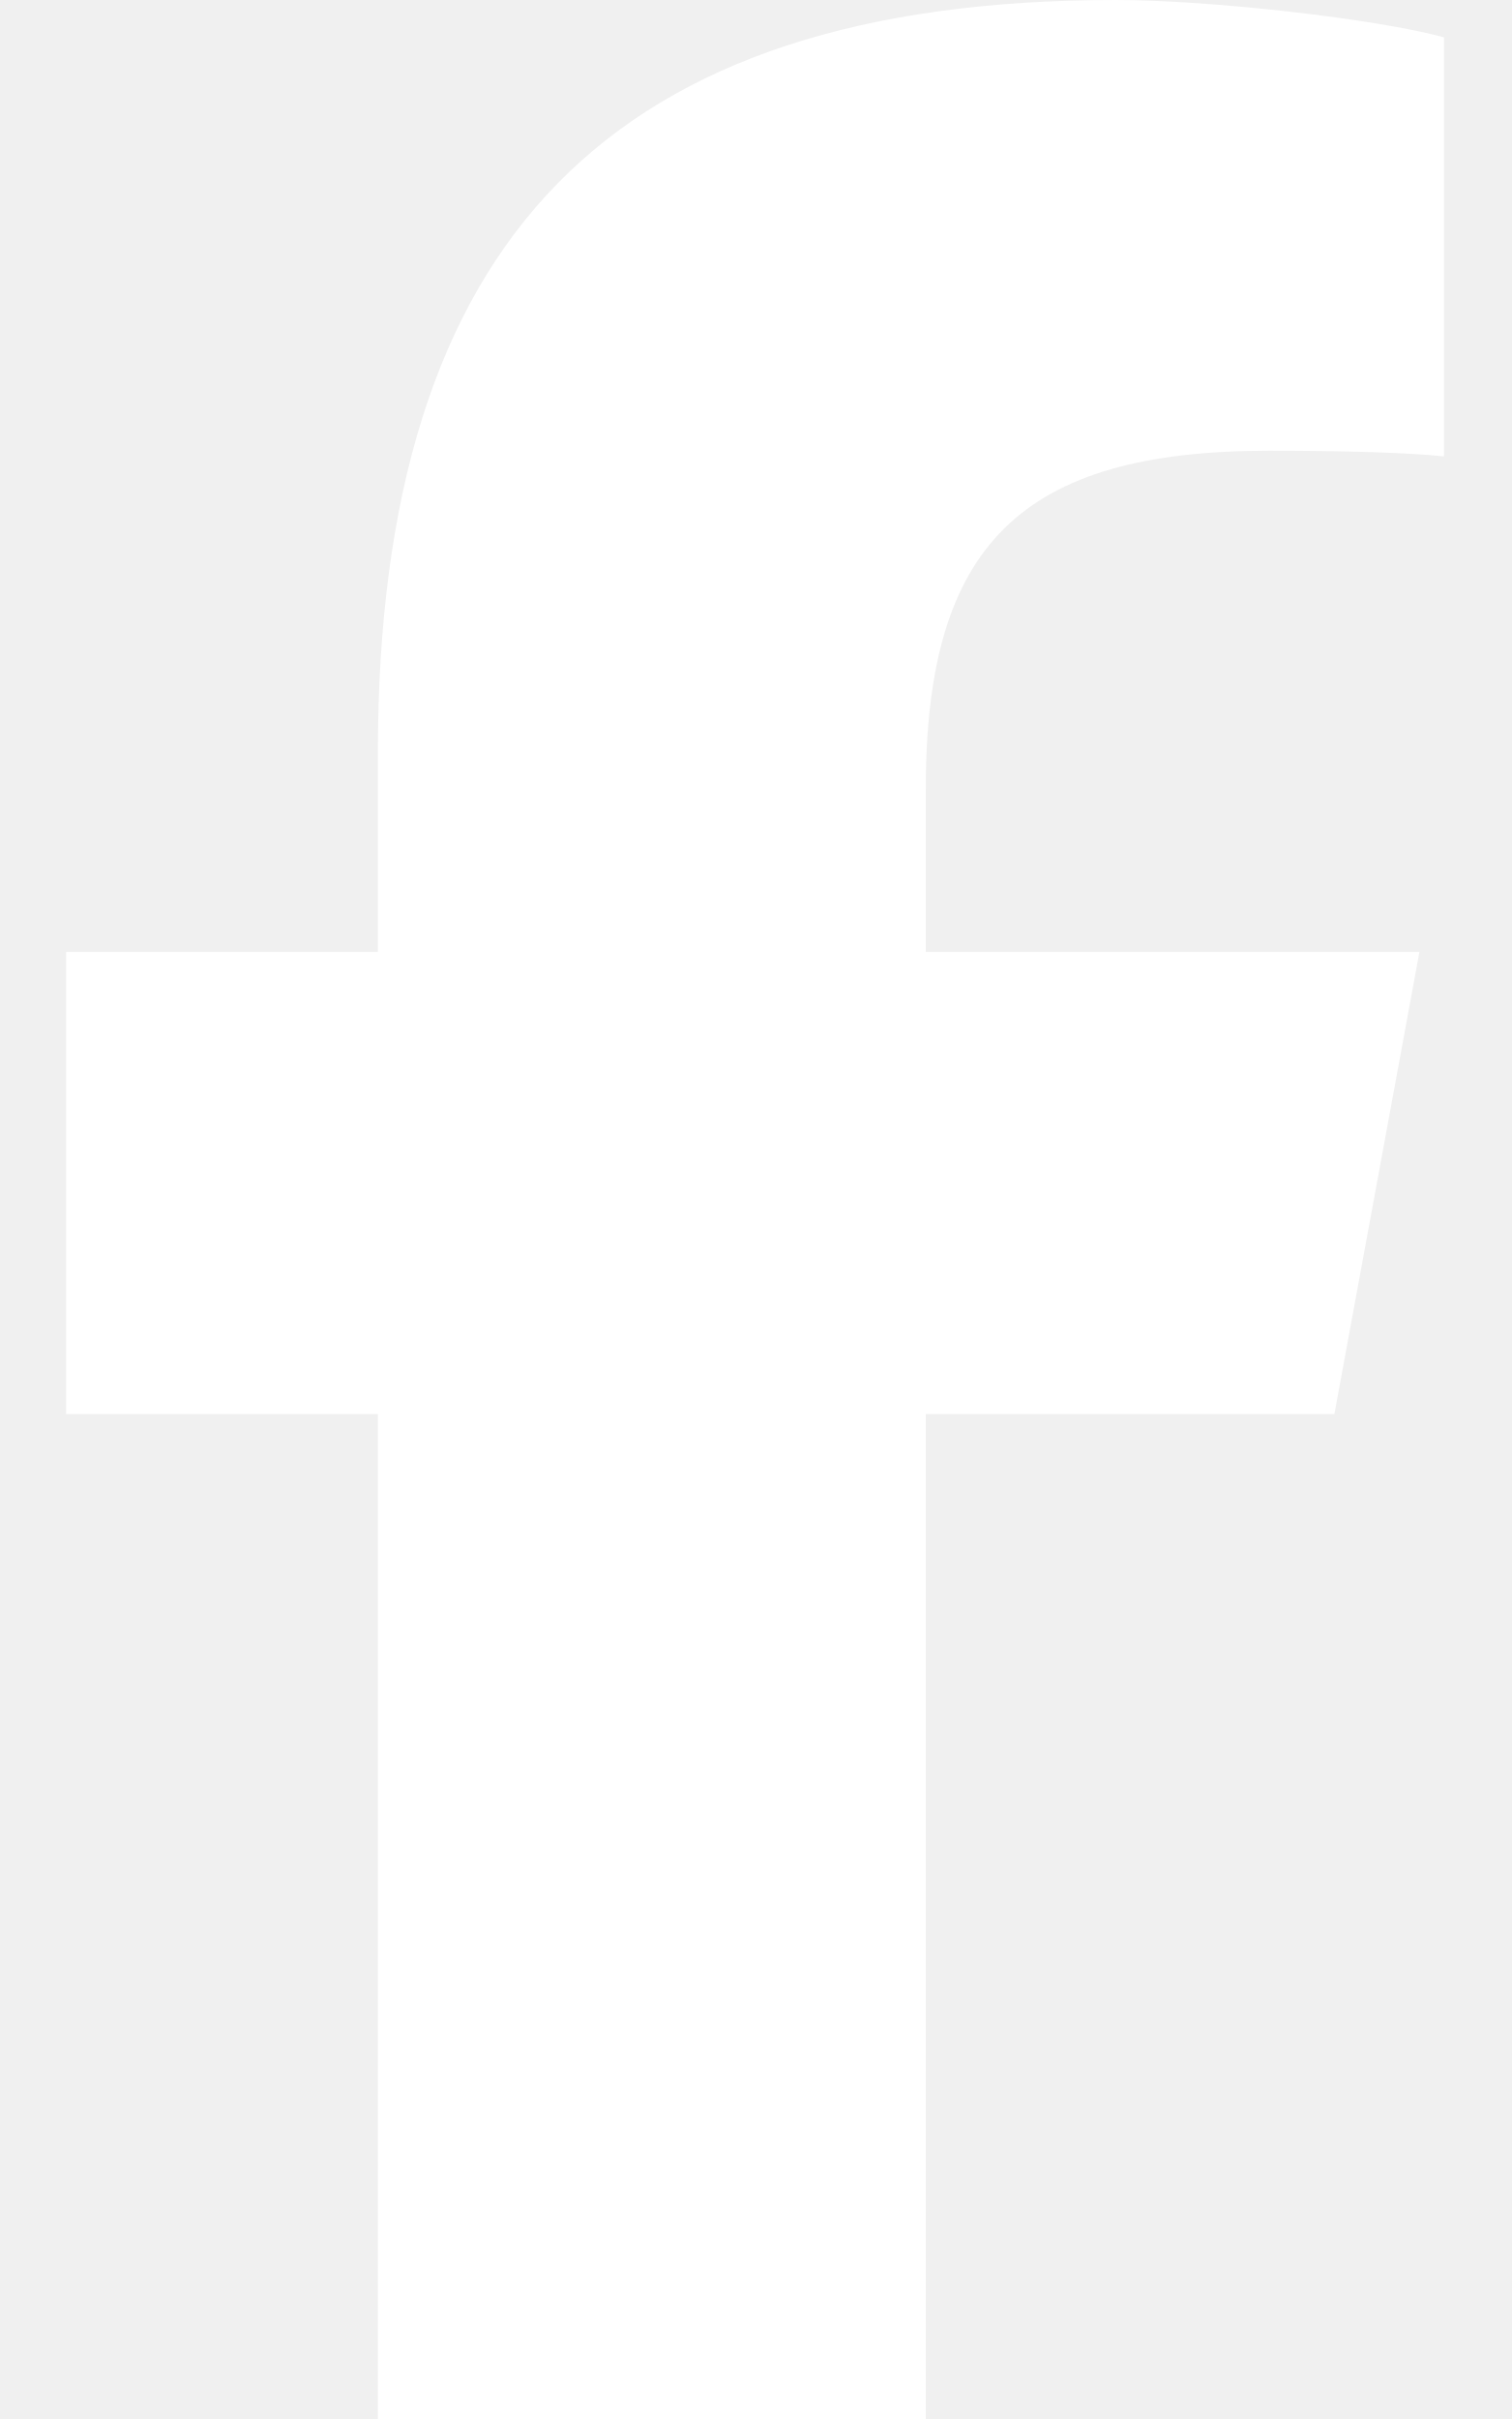
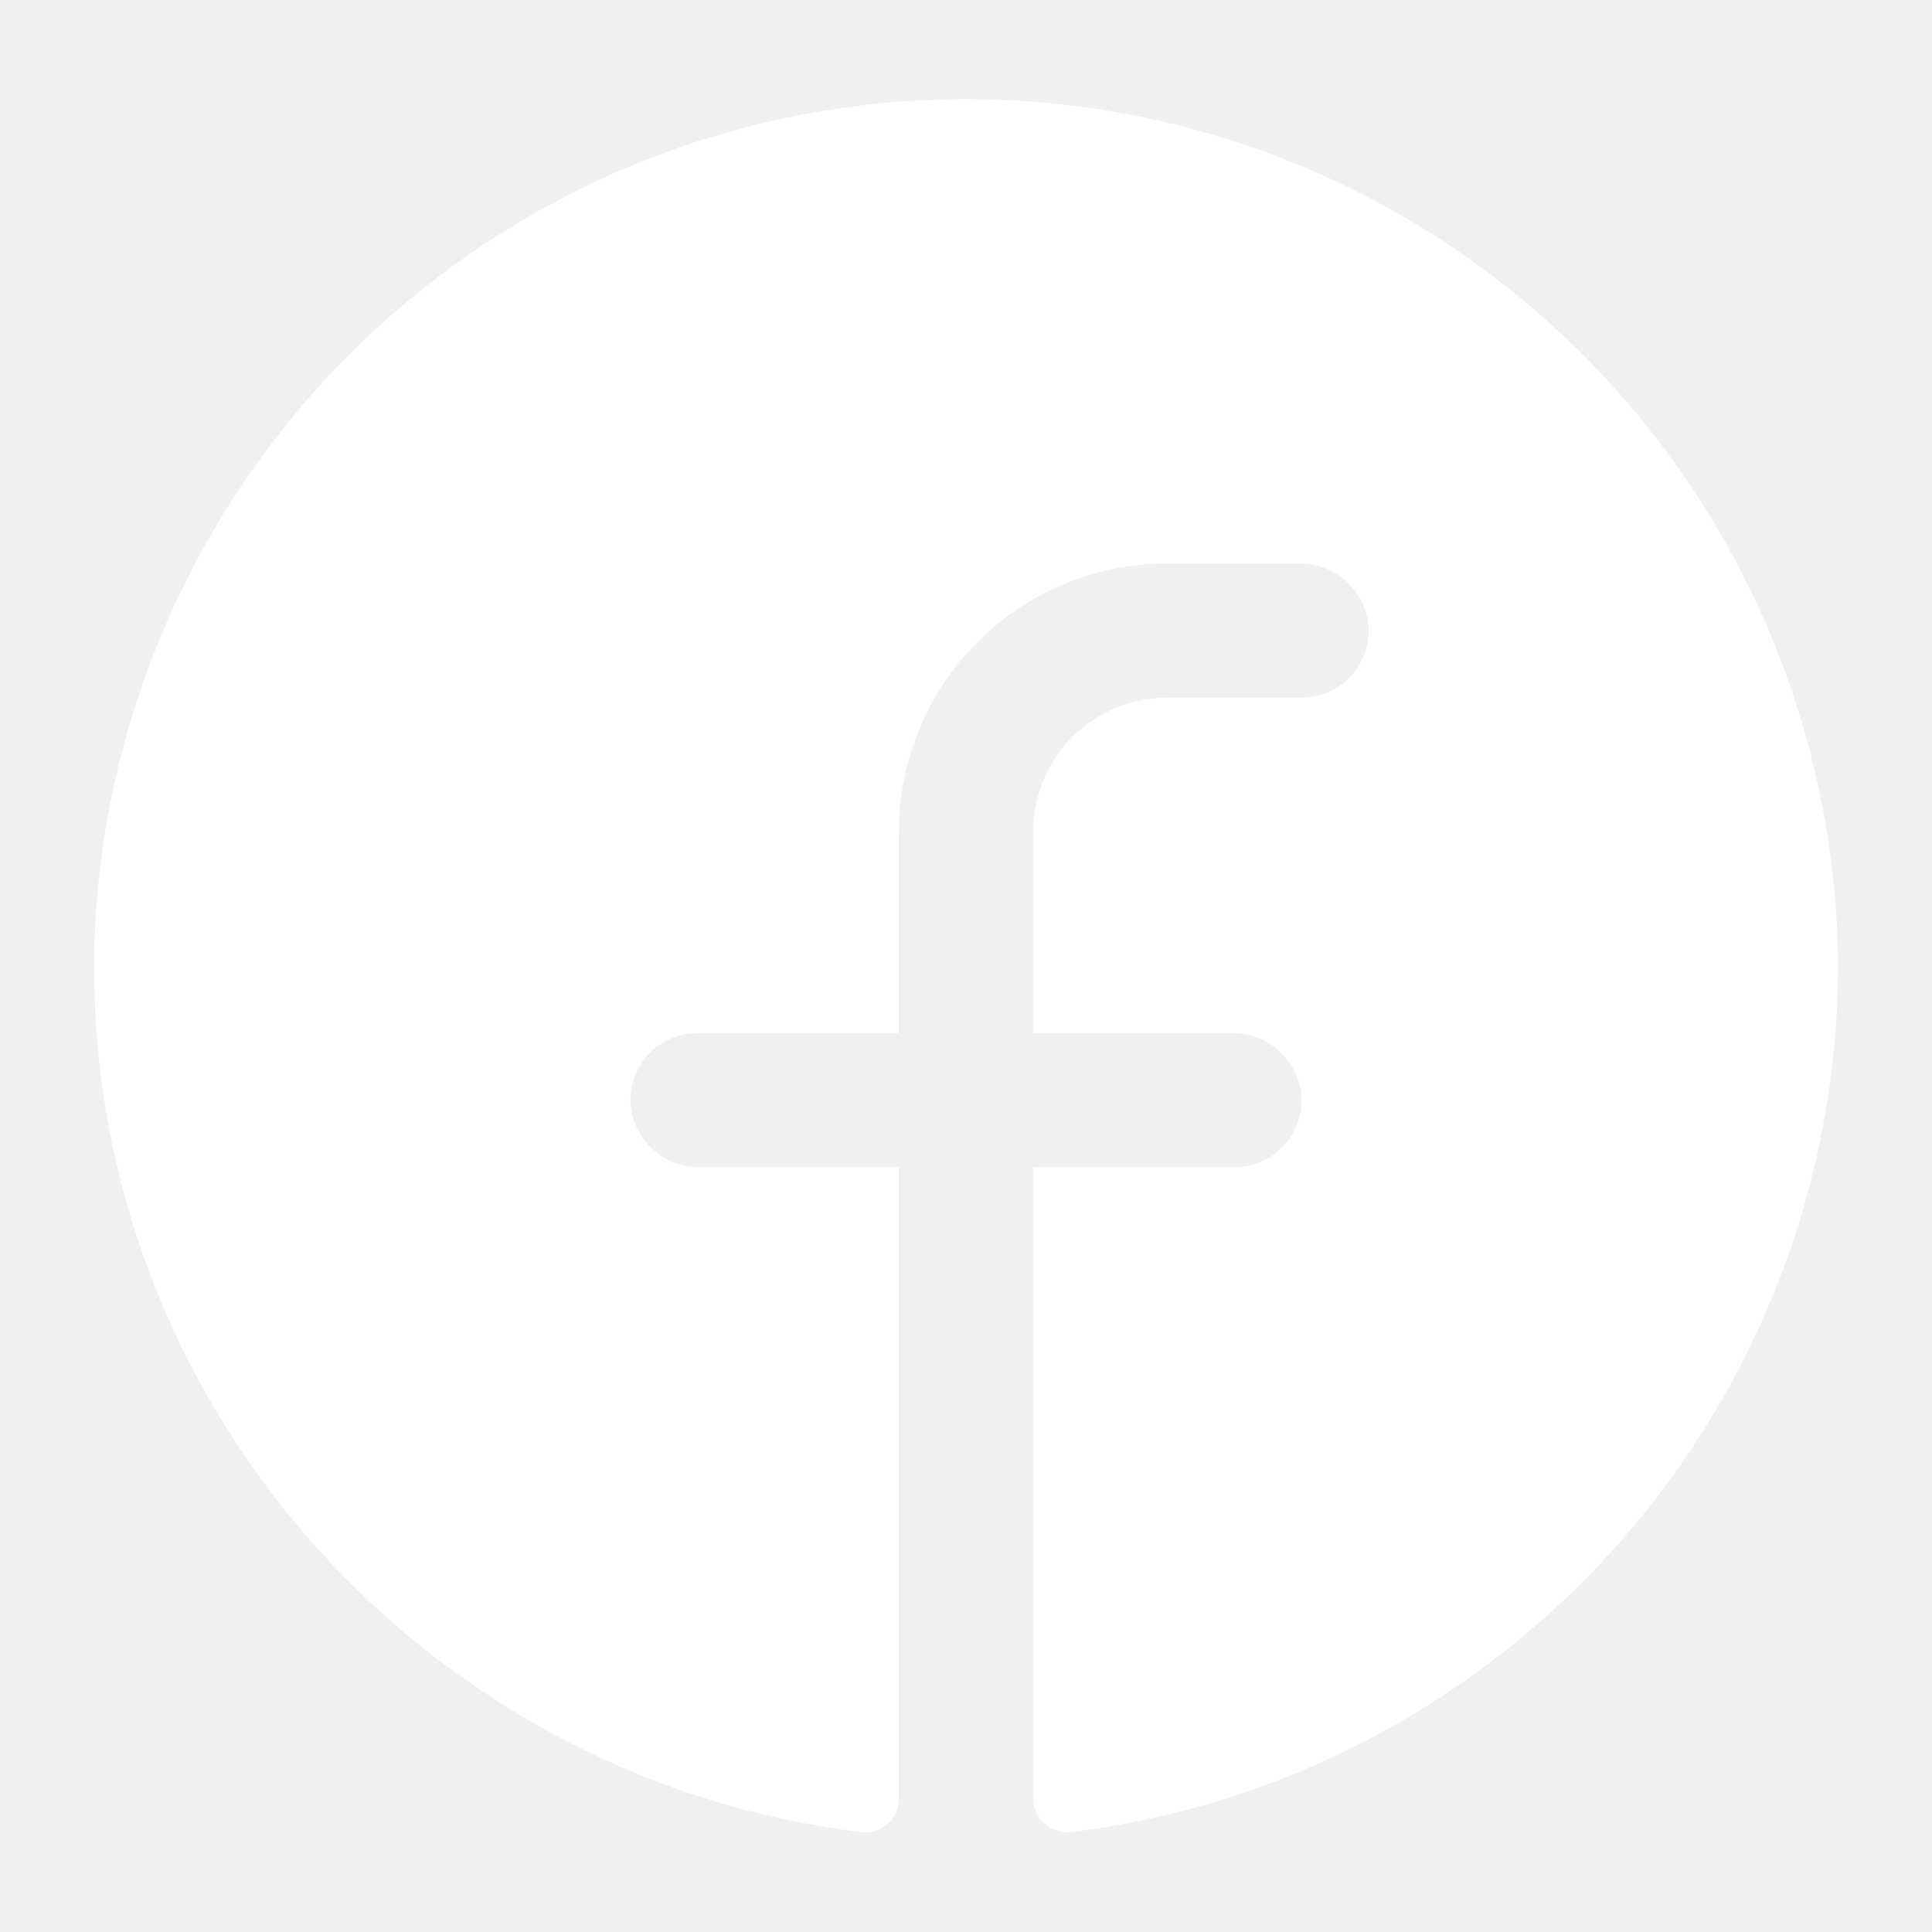
- <svg xmlns="http://www.w3.org/2000/svg" viewBox="0 0 320 512">
-   <path d="M80 299.3V512H196V299.3h86.5l18-97.8H196V166.9c0-51.7 20.3-71.5 72.7-71.5c16.3 0 29.4 .4 37 1.2V7.9C291.4 4 256.4 0 236.2 0C129.3 0 80 50.5 80 159.4v42.1H14v97.8H80z" fill="#FFFFFF" />
+ <svg xmlns="http://www.w3.org/2000/svg" width="18" height="18" viewBox="0 0 18 18" fill="none">
+   <path d="M17.125 9C17.121 10.985 16.392 12.9 15.076 14.386C13.76 15.872 11.947 16.827 9.977 17.07C9.933 17.075 9.888 17.07 9.846 17.056C9.804 17.043 9.765 17.02 9.732 16.991C9.699 16.962 9.673 16.926 9.654 16.886C9.636 16.846 9.626 16.802 9.625 16.758V10.875H11.5C11.585 10.875 11.67 10.858 11.748 10.824C11.827 10.79 11.898 10.741 11.956 10.678C12.015 10.616 12.06 10.543 12.089 10.462C12.118 10.382 12.13 10.296 12.125 10.211C12.111 10.049 12.037 9.899 11.916 9.79C11.796 9.682 11.639 9.622 11.476 9.625H9.625V7.75C9.625 7.419 9.757 7.101 9.991 6.866C10.226 6.632 10.543 6.5 10.875 6.5H12.125C12.21 6.5 12.295 6.483 12.373 6.449C12.452 6.415 12.523 6.366 12.581 6.303C12.64 6.241 12.685 6.168 12.714 6.087C12.743 6.007 12.755 5.921 12.75 5.836C12.736 5.674 12.662 5.524 12.541 5.415C12.421 5.307 12.264 5.247 12.101 5.25H10.875C10.212 5.25 9.576 5.513 9.107 5.982C8.638 6.451 8.375 7.087 8.375 7.75V9.625H6.5C6.414 9.625 6.33 9.642 6.251 9.676C6.173 9.71 6.102 9.759 6.044 9.822C5.985 9.884 5.94 9.958 5.911 10.038C5.882 10.118 5.87 10.204 5.875 10.289C5.889 10.451 5.963 10.601 6.084 10.71C6.204 10.819 6.361 10.878 6.523 10.875H8.375V16.758C8.375 16.802 8.366 16.845 8.349 16.885C8.331 16.925 8.305 16.961 8.273 16.991C8.24 17.02 8.202 17.042 8.16 17.056C8.119 17.07 8.075 17.075 8.031 17.07C3.906 16.57 0.719 12.984 0.883 8.695C0.975 6.577 1.891 4.579 3.436 3.127C4.981 1.675 7.033 0.885 9.152 0.925C11.272 0.964 13.293 1.831 14.782 3.34C16.272 4.849 17.112 6.88 17.125 9Z" fill="white" />
</svg>
